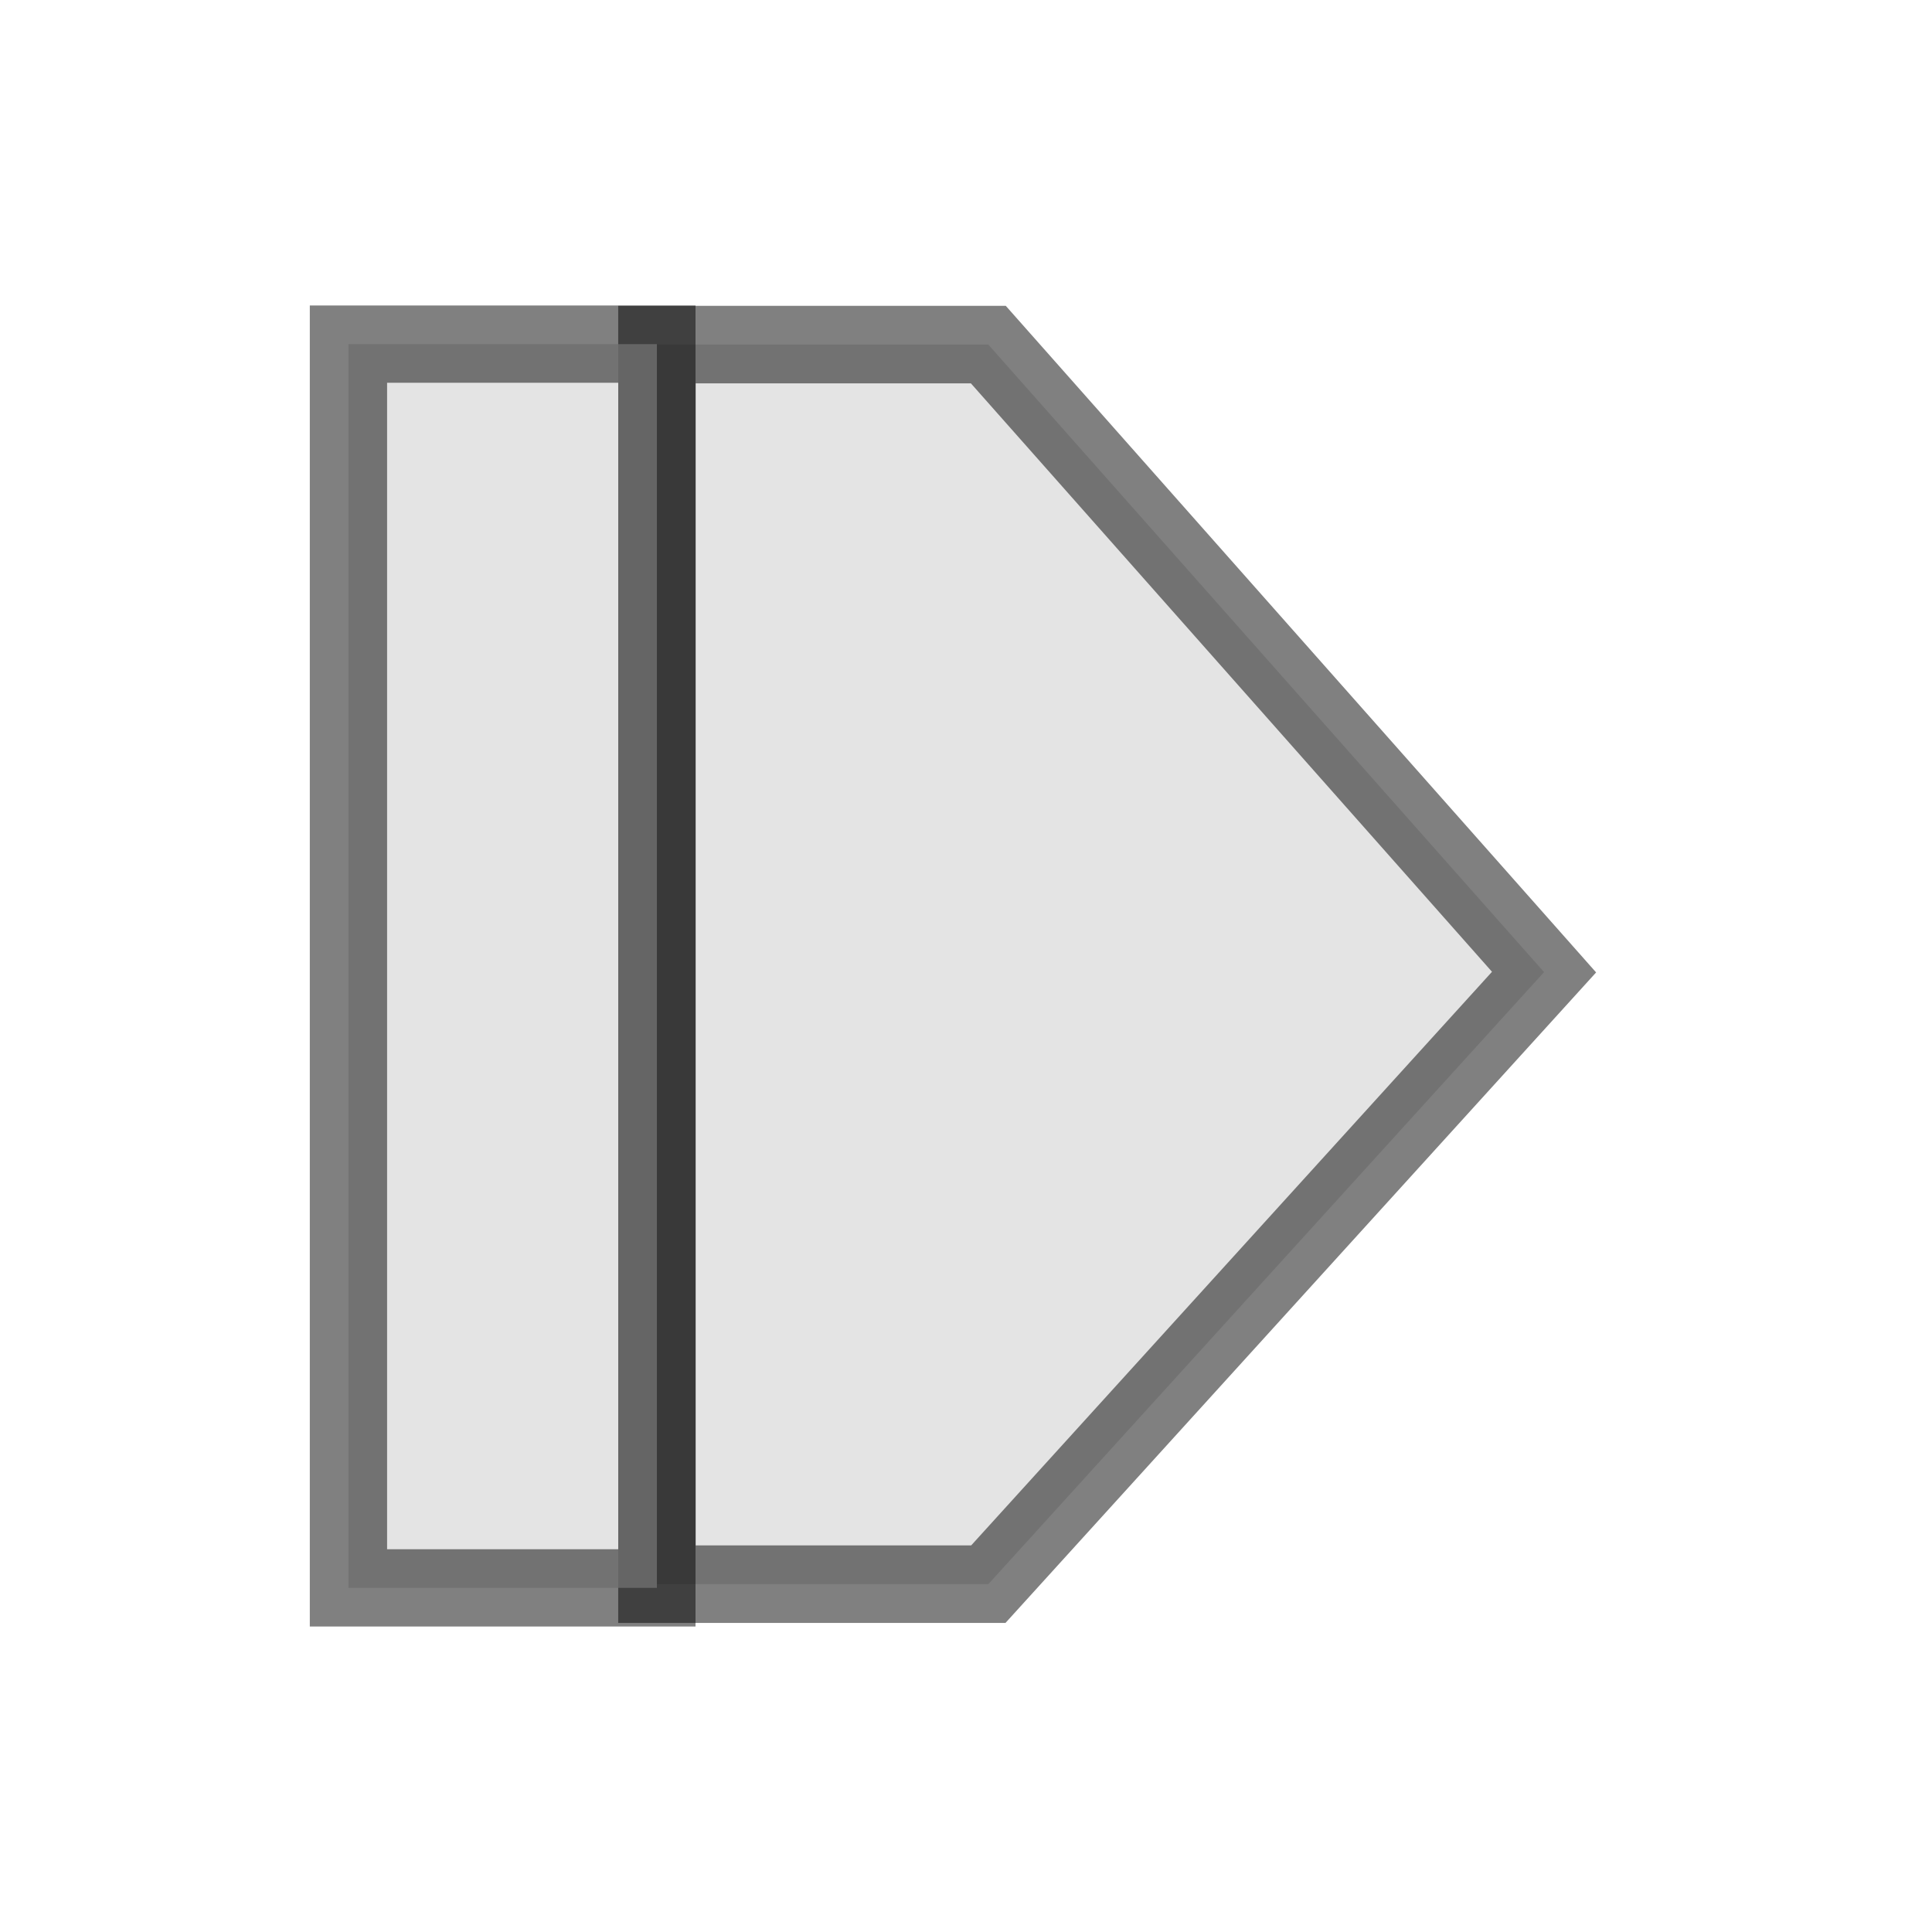
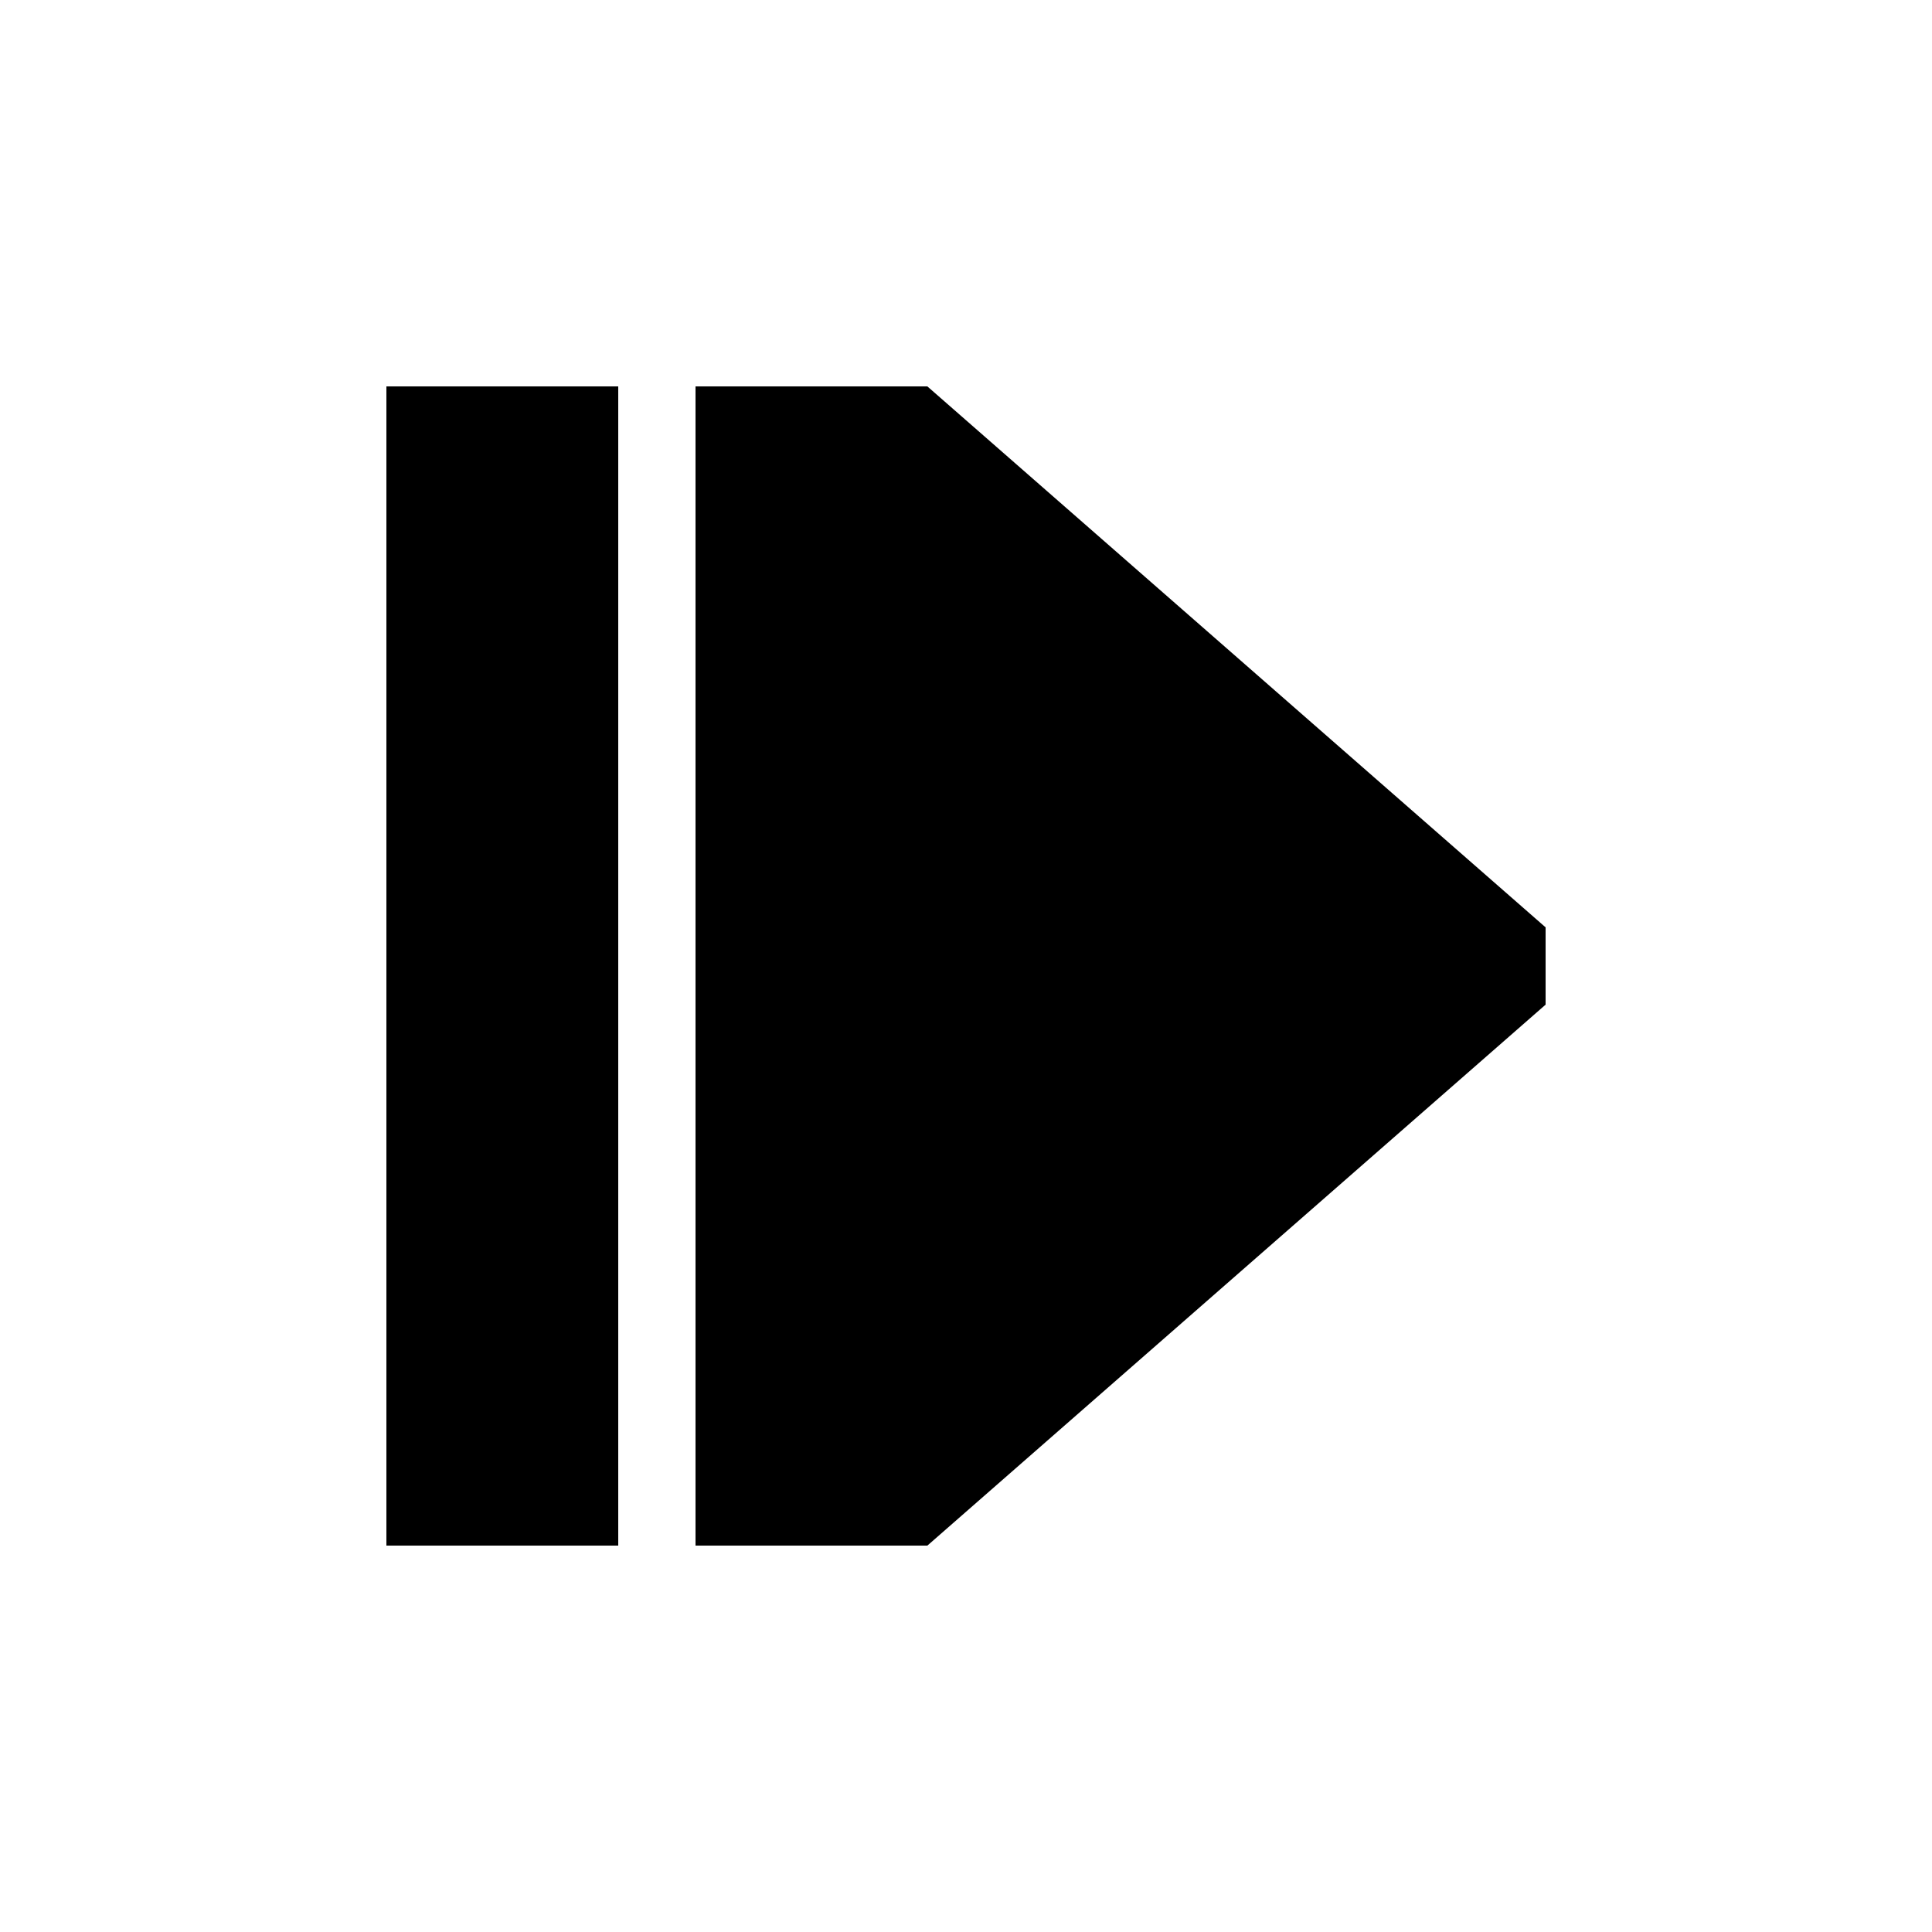
<svg xmlns="http://www.w3.org/2000/svg" xmlns:xlink="http://www.w3.org/1999/xlink" width="25" height="25" id="svg2" version="1.0">
  <defs id="defs4">
    <linearGradient id="linearGradient3240">
      <stop style="stop-color:#ffffff;stop-opacity:1;" offset="0" id="stop3242" />
      <stop style="stop-color:#000000;stop-opacity:1;" offset="1" id="stop3244" />
    </linearGradient>
    <linearGradient id="linearGradient3168">
      <stop style="stop-color:#000000;stop-opacity:1;" offset="0" id="stop3170" />
      <stop style="stop-color:#ffffff;stop-opacity:1;" offset="1" id="stop3172" />
    </linearGradient>
    <linearGradient id="linearGradient4535">
      <stop style="stop-color:#ffecb9;stop-opacity:1;" offset="0" id="stop4537" />
      <stop style="stop-color:#f0af00;stop-opacity:1;" offset="1" id="stop4539" />
    </linearGradient>
    <linearGradient id="linearGradient3924">
      <stop style="stop-color:#f0f0f0;stop-opacity:1;" offset="0" id="stop3926" />
      <stop style="stop-color:#d2d2d2;stop-opacity:1;" offset="1" id="stop3928" />
    </linearGradient>
    <linearGradient xlink:href="#linearGradient4535" id="linearGradient4541" x1="16.037" y1="6.957" x2="16.012" y2="16.841" gradientUnits="userSpaceOnUse" gradientTransform="translate(-0.951418,2.9802322e-8)" />
    <linearGradient xlink:href="#linearGradient4535" id="linearGradient3344" gradientUnits="userSpaceOnUse" gradientTransform="translate(-9.054095,3.038462)" x1="10.126" y1="12.145" x2="14.782" y2="16.953" />
    <linearGradient id="linearGradient3240-6">
      <stop style="stop-color:#ffffff;stop-opacity:1;" offset="0" id="stop3242-0" />
      <stop style="stop-color:#000000;stop-opacity:1;" offset="1" id="stop3244-6" />
    </linearGradient>
    <linearGradient id="linearGradient3168-0">
      <stop style="stop-color:#000000;stop-opacity:1;" offset="0" id="stop3170-3" />
      <stop style="stop-color:#ffffff;stop-opacity:1;" offset="1" id="stop3172-1" />
    </linearGradient>
    <linearGradient id="linearGradient4535-4">
      <stop style="stop-color:#ffecb9;stop-opacity:1;" offset="0" id="stop4537-5" />
      <stop style="stop-color:#f0af00;stop-opacity:1;" offset="1" id="stop4539-7" />
    </linearGradient>
    <linearGradient id="linearGradient3924-2">
      <stop style="stop-color:#f0f0f0;stop-opacity:1;" offset="0" id="stop3926-2" />
      <stop style="stop-color:#d2d2d2;stop-opacity:1;" offset="1" id="stop3928-1" />
    </linearGradient>
    <linearGradient xlink:href="#linearGradient4535-4" id="linearGradient4541-5" x1="16.037" y1="6.957" x2="16.012" y2="16.841" gradientUnits="userSpaceOnUse" gradientTransform="translate(-0.951418,2.9802322e-8)" />
    <linearGradient xlink:href="#linearGradient4535-4" id="linearGradient3344-7" gradientUnits="userSpaceOnUse" gradientTransform="translate(-9.054095,3.038462)" x1="10.126" y1="12.145" x2="14.782" y2="16.953" />
    <linearGradient y2="16.953" x2="14.782" y1="12.145" x1="10.126" gradientTransform="translate(-9.054095,3.038462)" gradientUnits="userSpaceOnUse" id="linearGradient3344-78" xlink:href="#linearGradient4535-8" />
    <linearGradient gradientTransform="translate(-0.951418,2.9802322e-8)" gradientUnits="userSpaceOnUse" y2="16.841" x2="16.012" y1="6.957" x1="16.037" id="linearGradient4541-7" xlink:href="#linearGradient4535-8" />
    <linearGradient id="linearGradient3924-1">
      <stop id="stop3926-8" offset="0" style="stop-color:#f0f0f0;stop-opacity:1;" />
      <stop id="stop3928-4" offset="1" style="stop-color:#d2d2d2;stop-opacity:1;" />
    </linearGradient>
    <linearGradient id="linearGradient4535-8">
      <stop id="stop4537-7" offset="0" style="stop-color:#ffecb9;stop-opacity:1;" />
      <stop id="stop4539-6" offset="1" style="stop-color:#f0af00;stop-opacity:1;" />
    </linearGradient>
    <linearGradient id="linearGradient3168-6">
      <stop id="stop3170-1" offset="0" style="stop-color:#000000;stop-opacity:1;" />
      <stop id="stop3172-8" offset="1" style="stop-color:#ffffff;stop-opacity:1;" />
    </linearGradient>
    <linearGradient id="linearGradient3240-9">
      <stop id="stop3242-3" offset="0" style="stop-color:#ffffff;stop-opacity:1;" />
      <stop id="stop3244-3" offset="1" style="stop-color:#000000;stop-opacity:1;" />
    </linearGradient>
  </defs>
  <g id="layer1" transform="translate(0,3)">
-     <path style="fill:#dcdcdc;fill-opacity:0.784;fill-rule:evenodd;stroke:#000000;stroke-width:1.003;stroke-linecap:square;stroke-miterlimit:4;stroke-opacity:0.498" d="m 12.789,1.459 -4.288,0 0,16.04 4.288,0 7.191,-7.92 z" id="rect2396" />
-     <path style="fill:#dcdcdc;fill-opacity:0.784;fill-rule:evenodd;stroke:#000000;stroke-width:1;stroke-linecap:square;stroke-miterlimit:4;stroke-opacity:0.498" d="m 8.5,1.453 -3.991,0 0,16.094 3.991,0 z" id="path3165" />
+     <path style="fill:#000000;fill-opacity:1;fill-rule:evenodd;stroke:none;stroke-width:1.069;stroke-linecap:square;stroke-miterlimit:4;stroke-opacity:0.498" d="M 12,2 H 9 v 15 h 3 l 8,-7 V 9 Z" id="rect2396" />
+     <path style="fill:#000000;fill-opacity:1;stroke:none;stroke-width:1px;stroke-linecap:butt;stroke-linejoin:miter;stroke-opacity:1" d="M 8,2 V 17 H 5 V 2 Z" id="path27898" />
  </g>
</svg>
